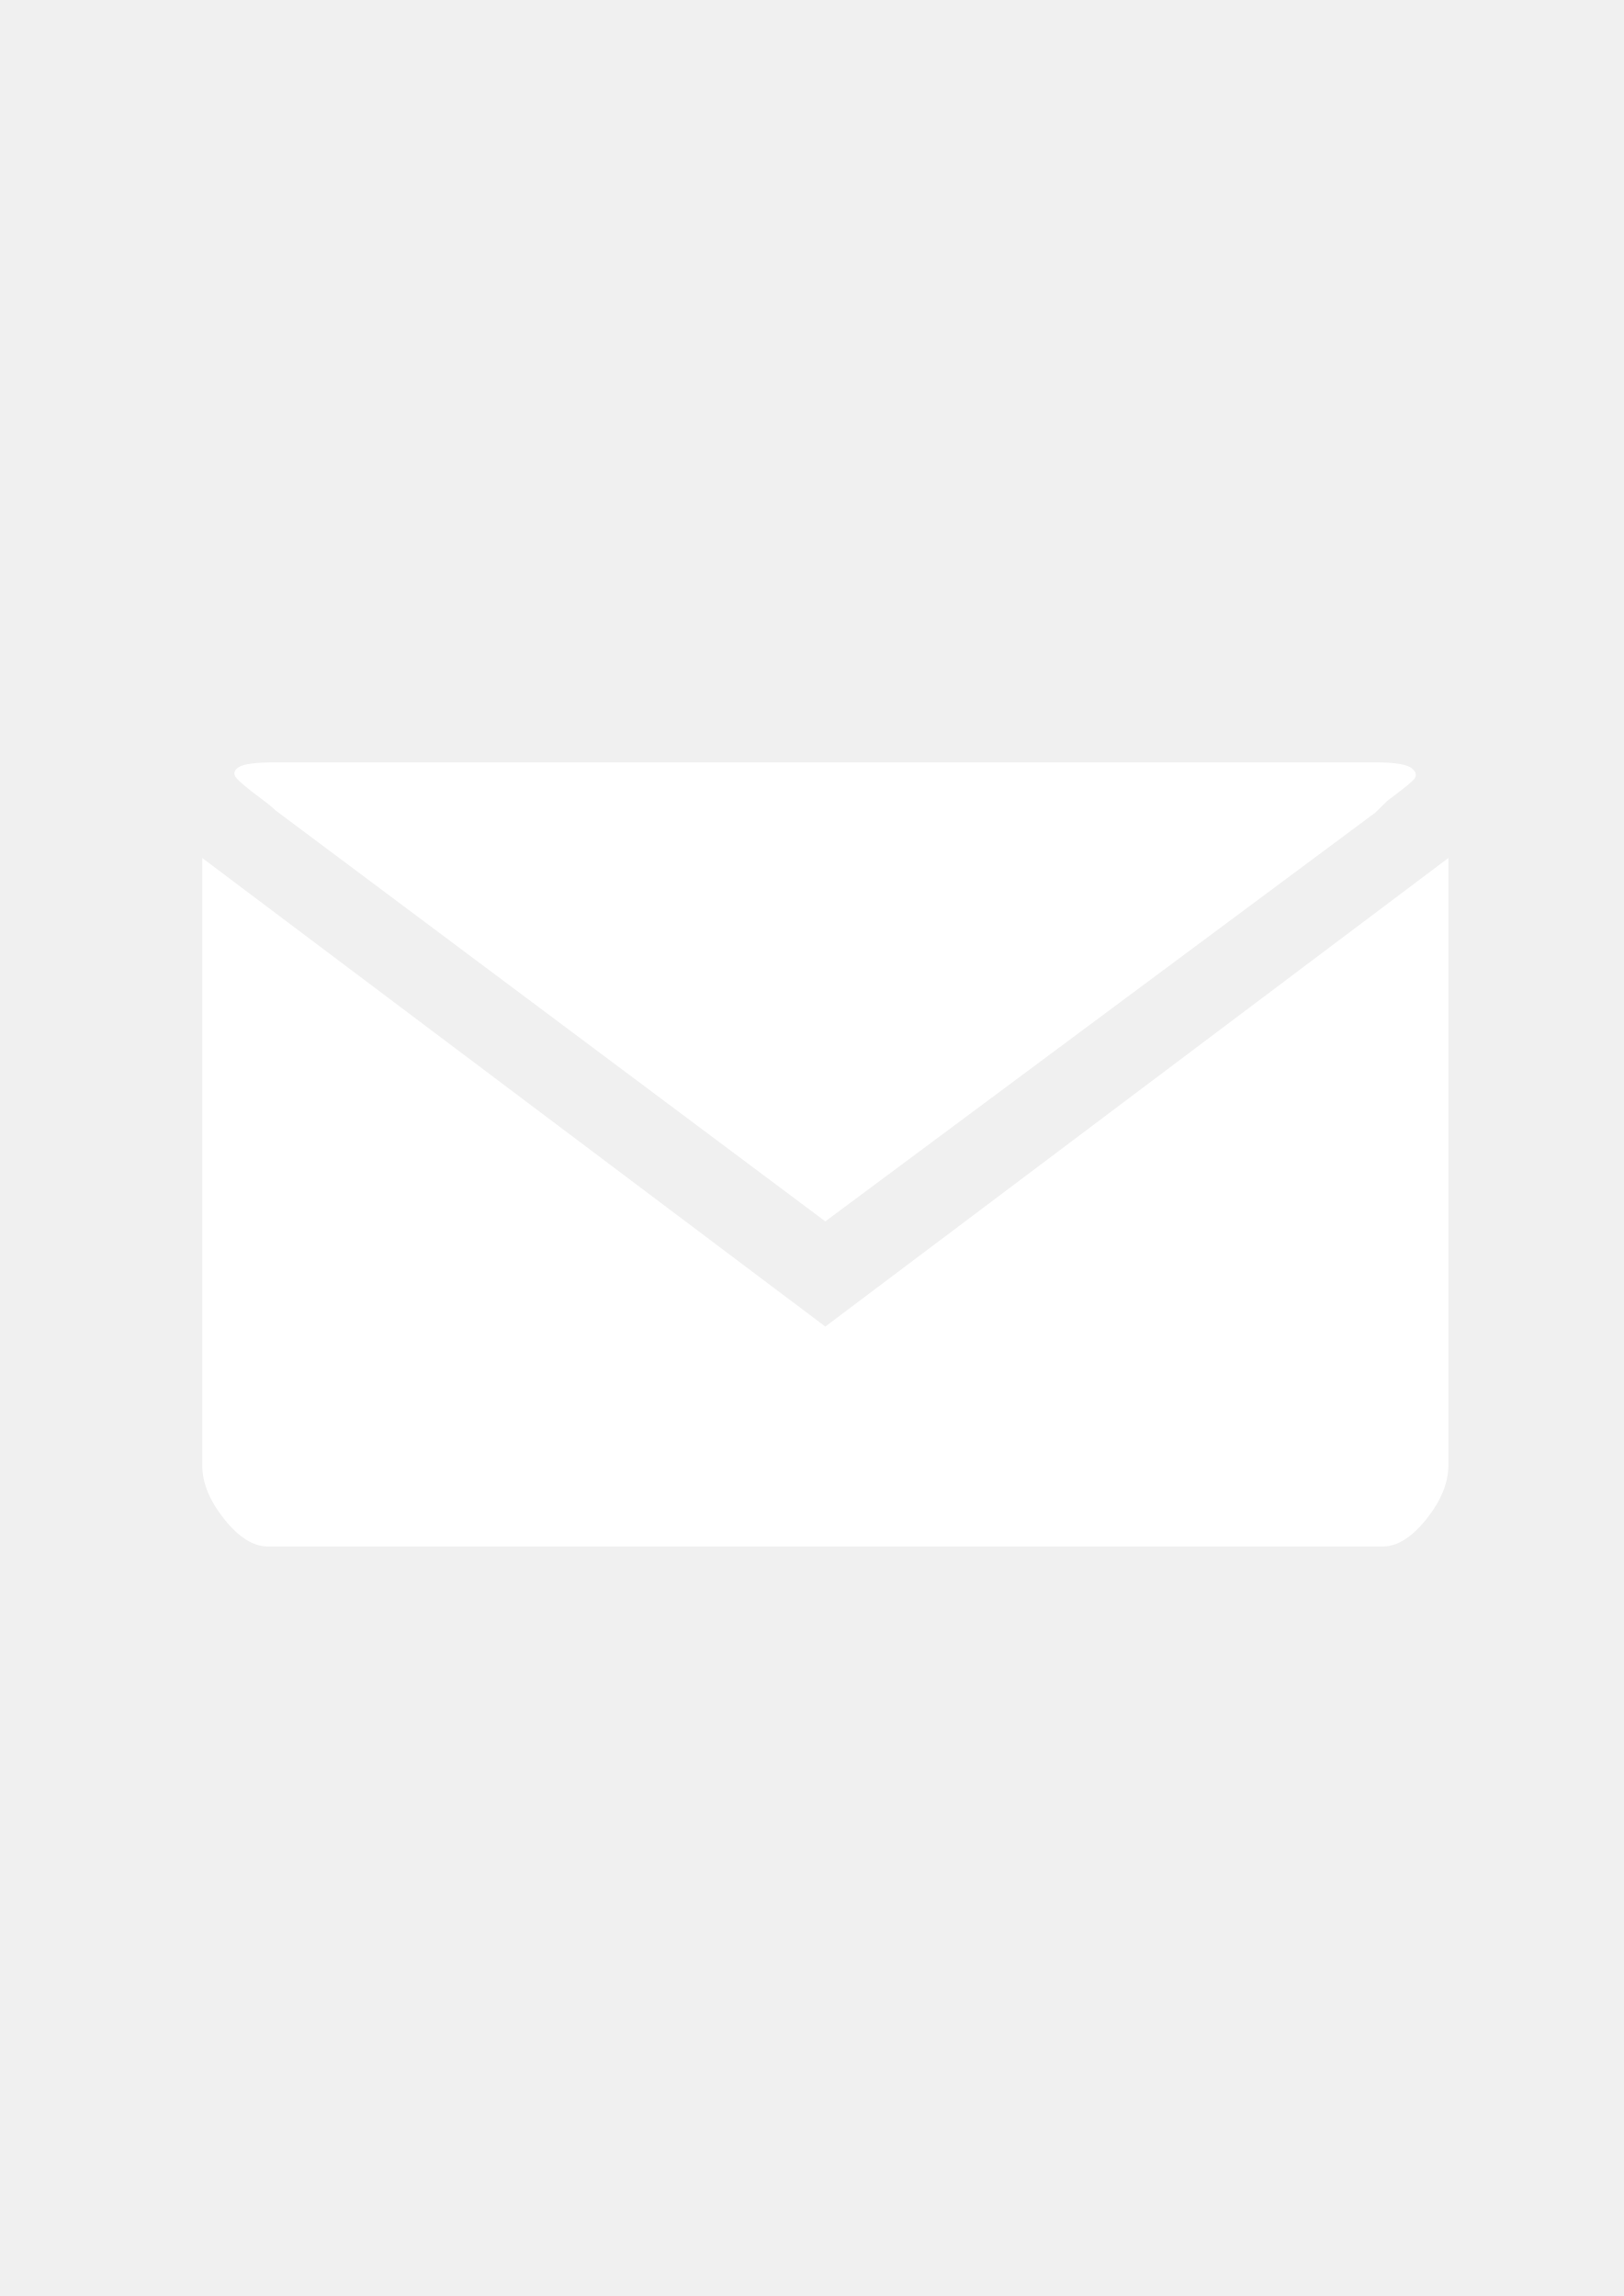
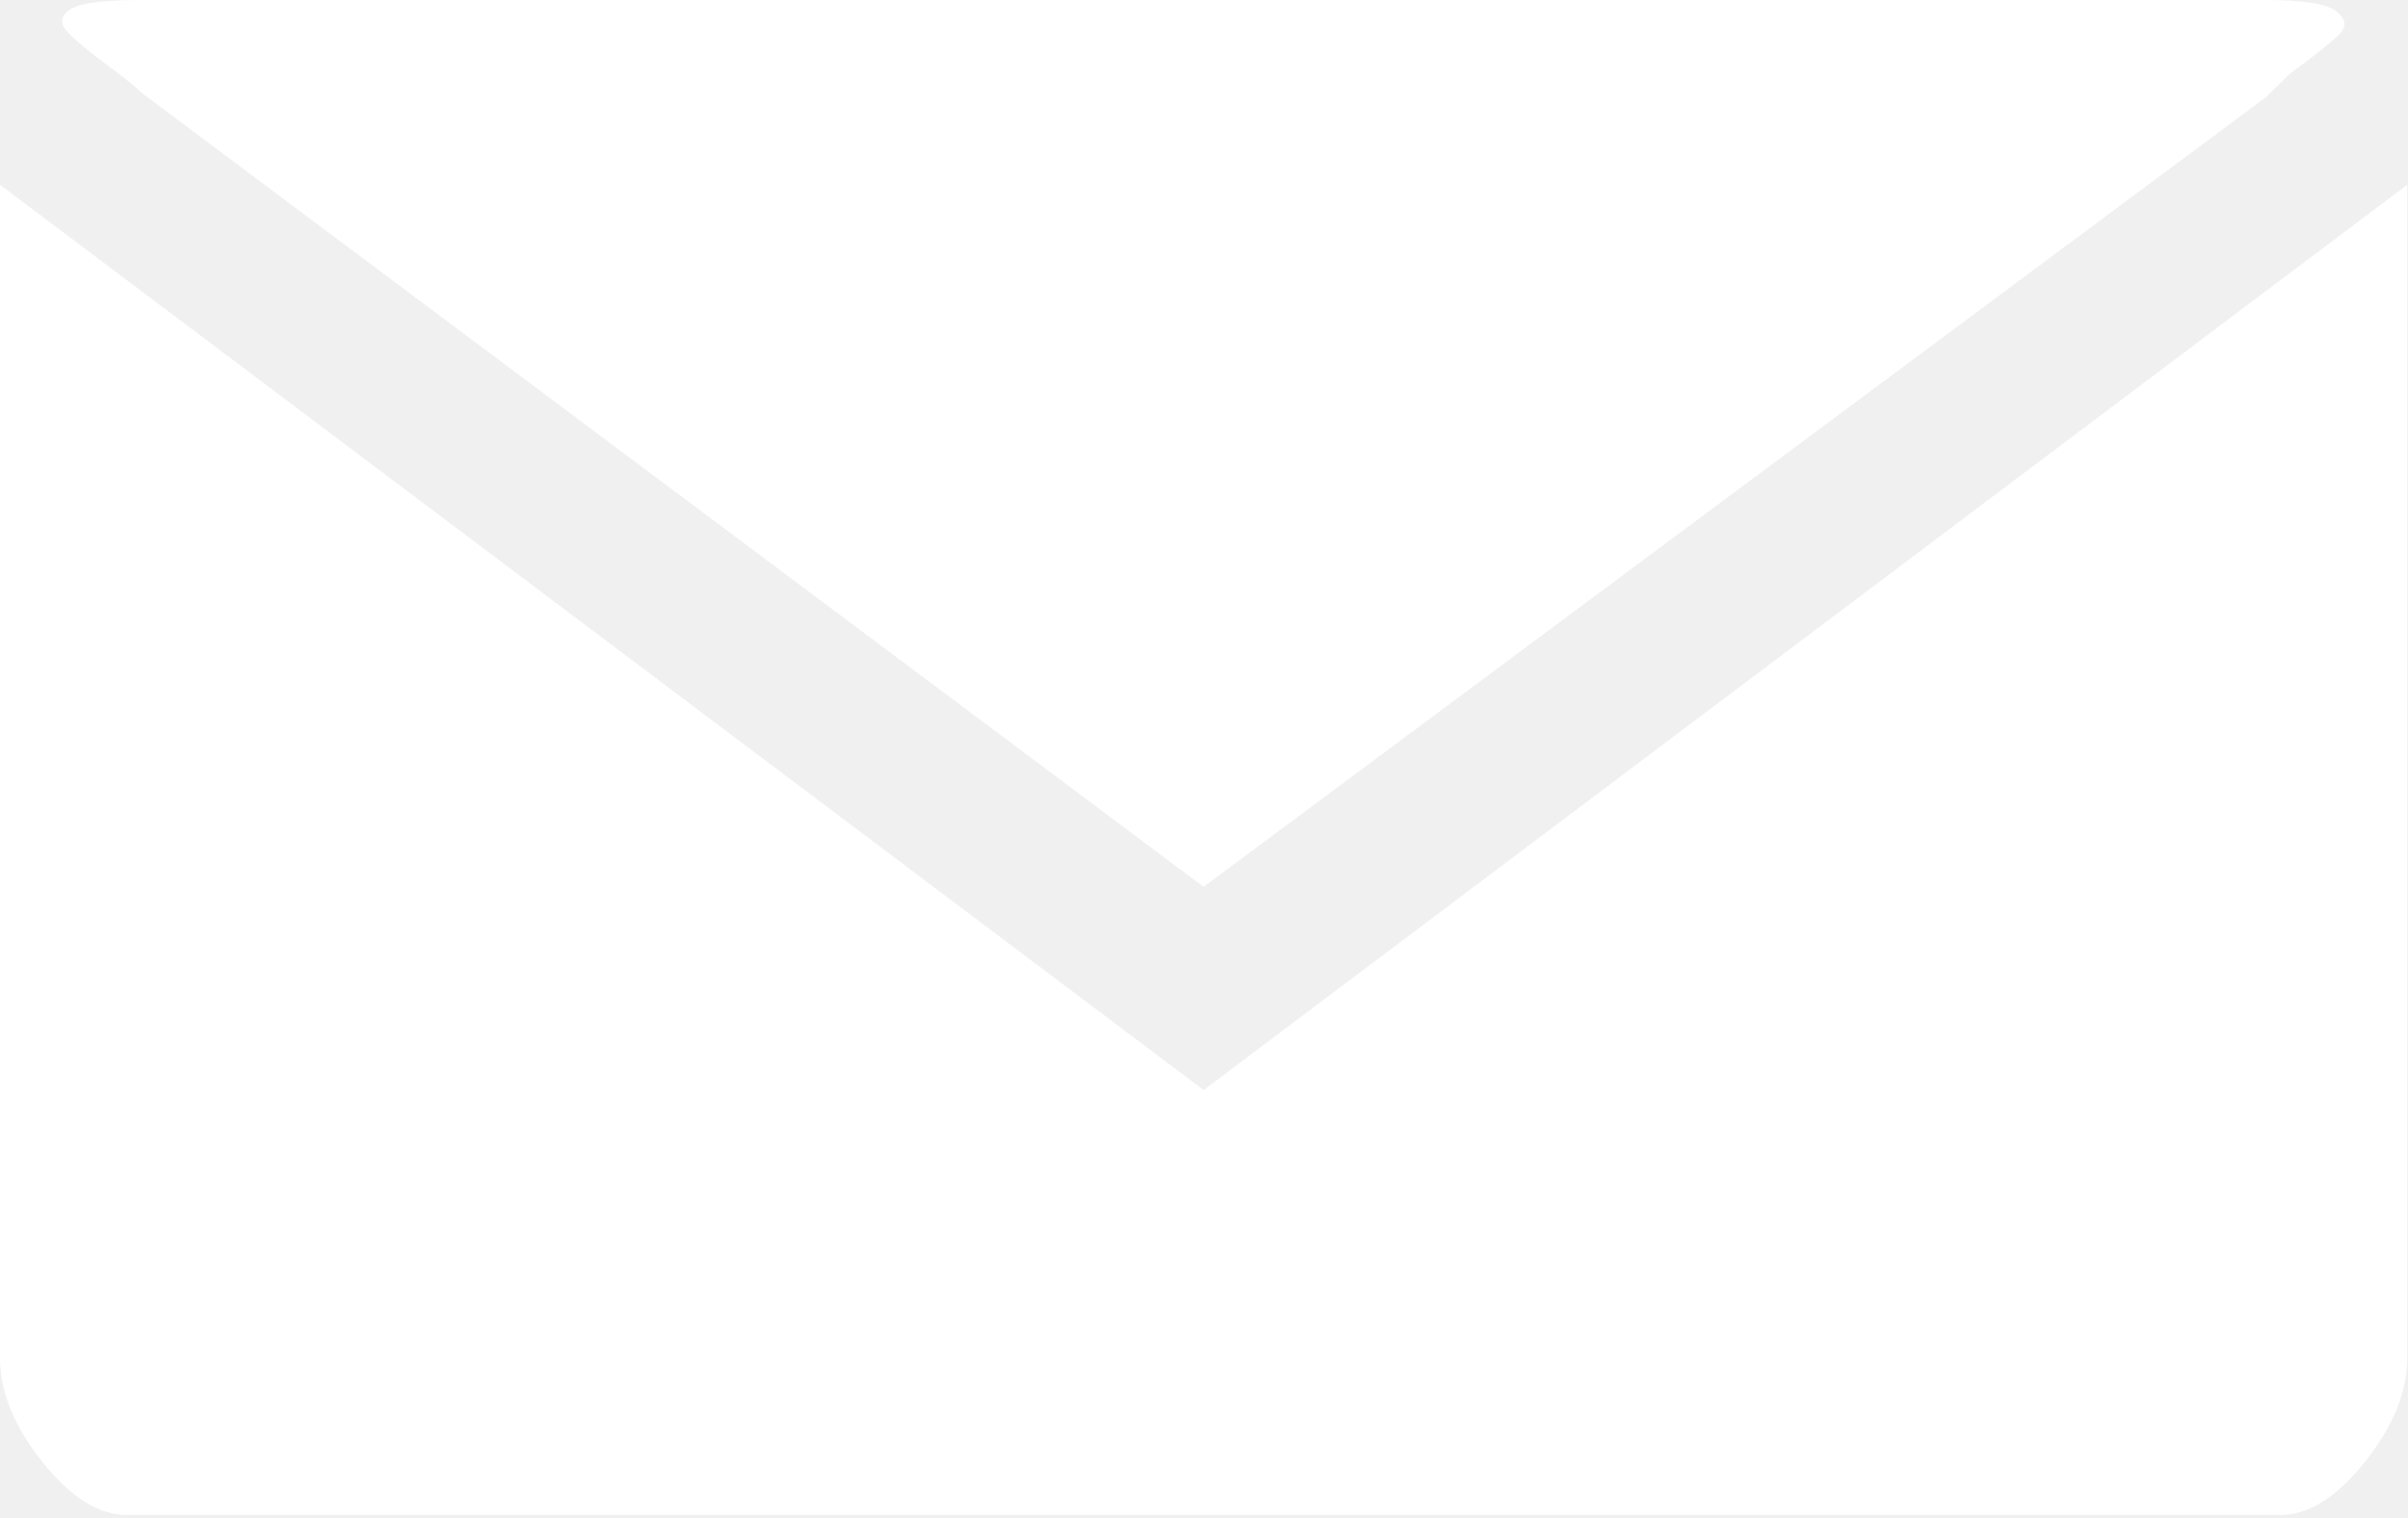
- <svg xmlns="http://www.w3.org/2000/svg" version="1.1" x="0px" y="0px" width="595.28" height="841.89" viewBox="0, 0, 595.28, 841.89">
+ <svg xmlns="http://www.w3.org/2000/svg" version="1.1" x="0px" y="0px" width="457" height="288" viewBox="0, 0, 457, 288">
  <g id="Layer 1">
-     <path d="M100.913,279.543 C93.774,279.543 89.313,280.127 87.528,281.296 C85.743,282.465 85.446,283.78 86.635,285.241 C87.826,286.702 90.8,289.186 95.558,292.692 C97.938,294.445 99.722,295.907 100.912,297.075 L302.571,447.848 L504.23,297.952 L508.692,293.568 C513.451,290.062 516.574,287.578 518.061,286.117 C519.548,284.657 519.399,283.196 517.615,281.734 C515.829,280.272 511.369,279.543 504.23,279.543 L100.913,279.543 z M74.144,314.606 L74.144,537.26 C74.144,543.689 76.821,550.262 82.175,556.984 C87.53,563.705 92.883,567.064 98.237,567.064 L506.908,567.064 C512.263,567.064 517.616,563.704 522.97,556.984 C528.324,550.263 531,543.688 531,537.26 L531,314.607 L302.572,486.418 L74.144,314.606 L74.144,314.606 z" fill="#FFFFFF" />
+     <path d="M26.769,0 C19.63,0 15.169,0.584 13.384,1.753 C11.599,2.922 11.302,4.237 12.491,5.698 C13.682,7.159 16.656,9.643 21.414,13.149 C23.794,14.902 25.578,16.364 26.768,17.532 L228.427,168.305 L430.086,18.409 L434.548,14.025 C439.307,10.519 442.43,8.035 443.917,6.574 C445.404,5.114 445.255,3.653 443.471,2.191 C441.685,0.729 437.225,0 430.086,0 L26.769,0 z M0,35.063 L0,257.717 C0,264.146 2.677,270.719 8.031,277.441 C13.386,284.162 18.739,287.521 24.093,287.521 L432.764,287.521 C438.119,287.521 443.472,284.161 448.826,277.441 C454.18,270.72 456.856,264.145 456.856,257.717 L456.856,35.064 L228.428,206.875 L0,35.063 L0,35.063 z" fill="#FFFFFF" />
  </g>
  <defs />
</svg>
